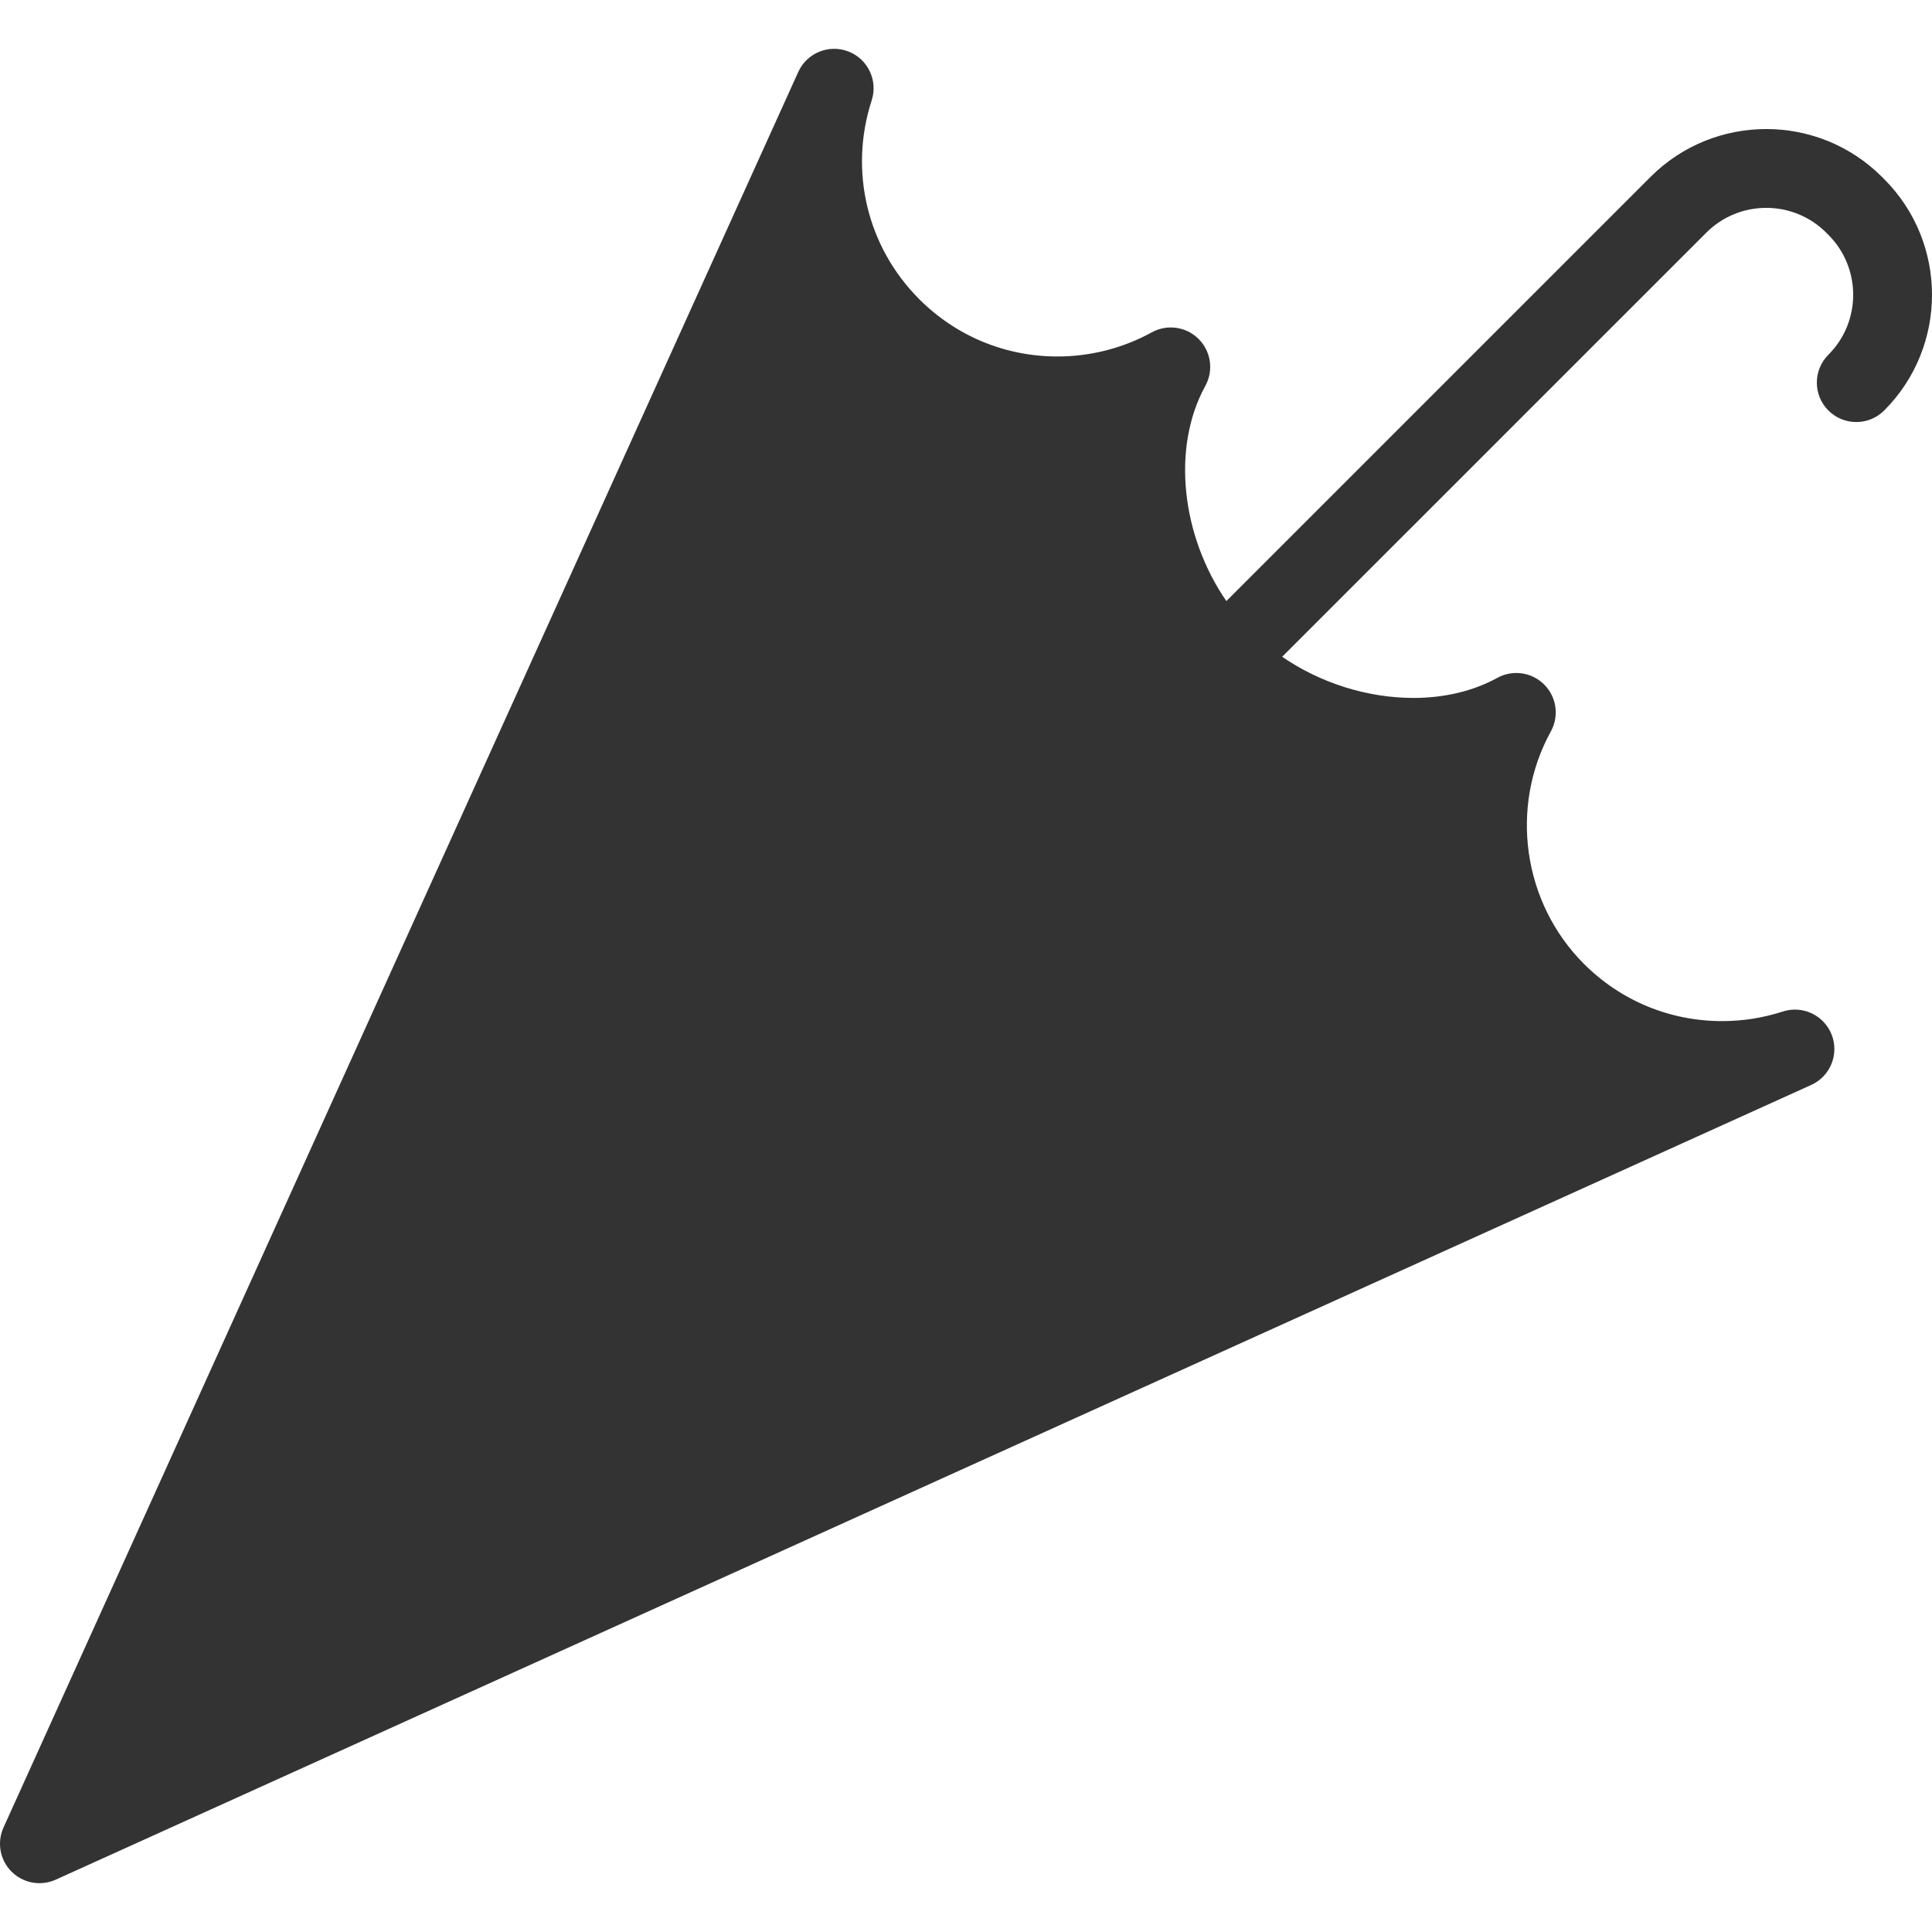
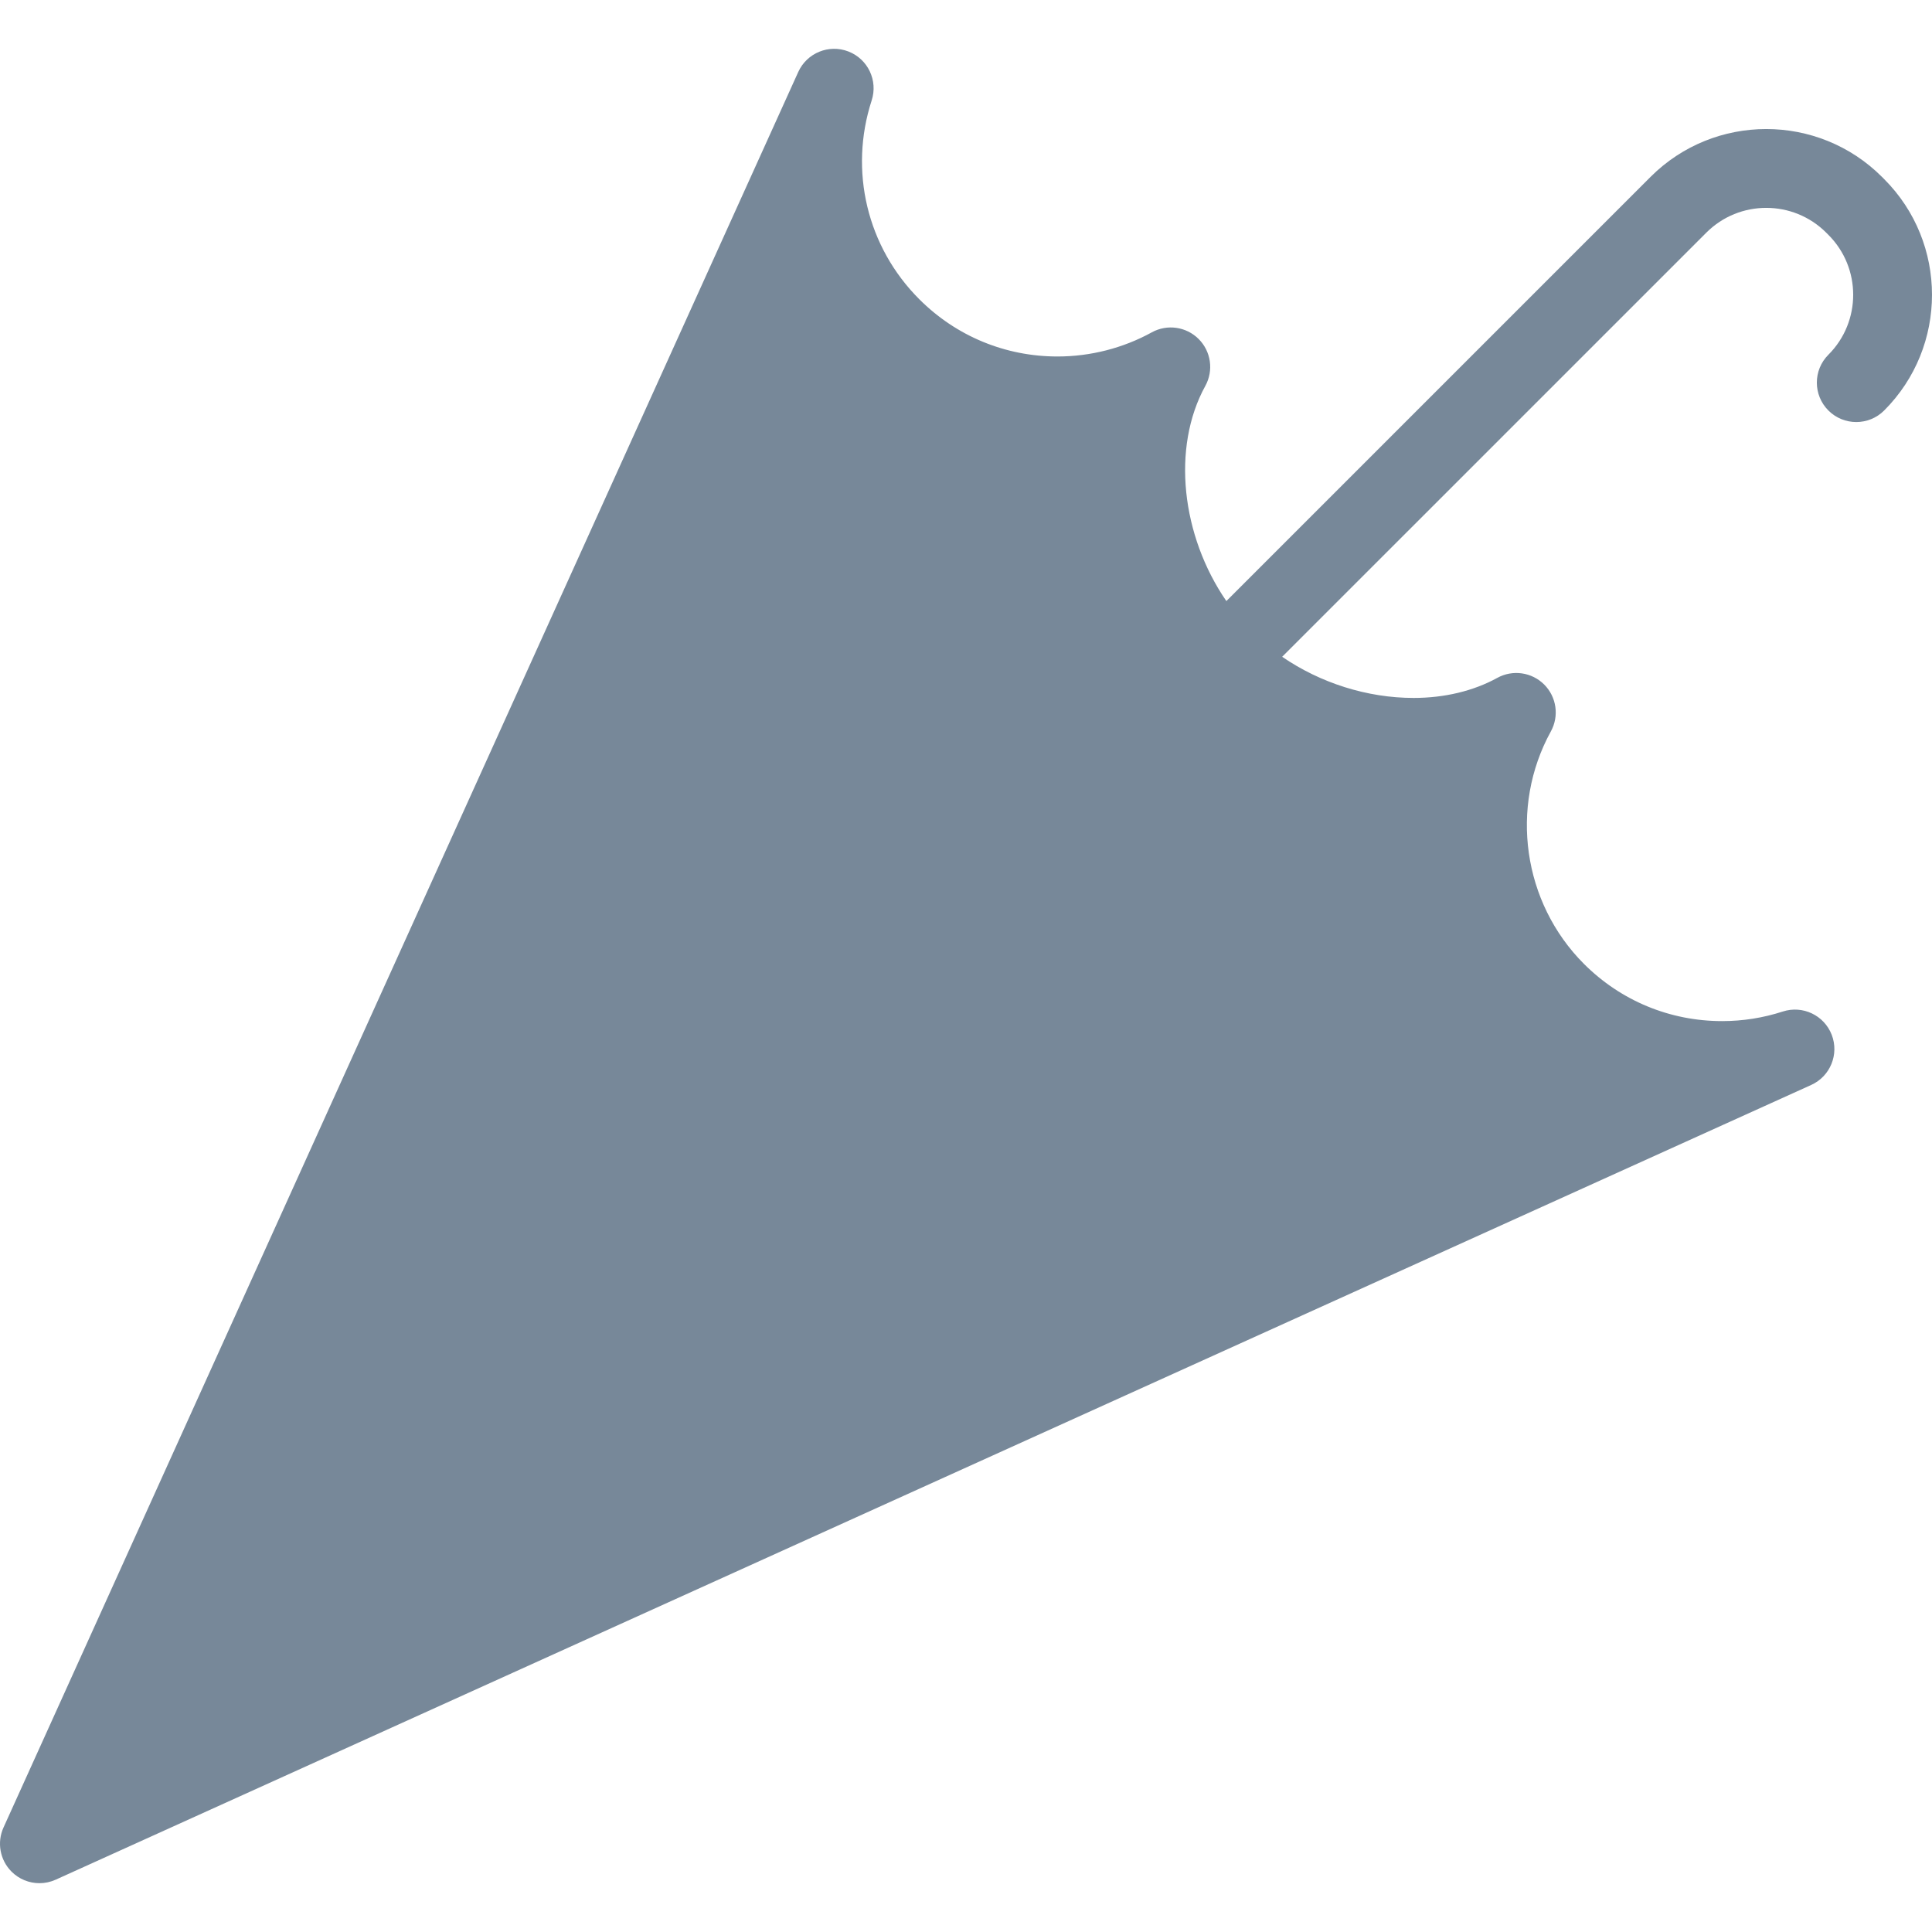
- <svg xmlns="http://www.w3.org/2000/svg" fill="#333333" height="800px" width="800px" version="1.1" id="Layer_1" viewBox="0 0 512.001 512.001" xml:space="preserve">
-   <path style="fill: #333333;" d="M412.374,262.829c-20.052-20.052-23.553-50.372-10.536-74.03l0,0  c-23.659,13.017-57.478,6.014-77.532-14.04c-20.052-20.051-27.055-53.873-14.038-77.53l0,0  c-23.659,13.017-53.977,9.514-74.03-10.538c-17.128-17.127-22.177-41.744-15.177-63.306L10.451,488.617l465.231-210.611  C454.12,285.005,429.503,279.957,412.374,262.829z" />
+ <svg xmlns="http://www.w3.org/2000/svg" fill="#778899" height="800px" width="800px" version="1.1" id="Layer_1" viewBox="0 0 512.001 512.001" xml:space="preserve">
+   <path style="fill: #778899;" d="M412.374,262.829c-20.052-20.052-23.553-50.372-10.536-74.03l0,0  c-23.659,13.017-57.478,6.014-77.532-14.04c-20.052-20.051-27.055-53.873-14.038-77.53l0,0  c-23.659,13.017-53.977,9.514-74.03-10.538c-17.128-17.127-22.177-41.744-15.177-63.306L10.451,488.617l465.231-210.611  C454.12,285.005,429.503,279.957,412.374,262.829z" />
  <path d="M499.315,47.454l-0.577-0.577c-16.909-16.906-44.417-16.908-61.326,0L324.998,159.29  c-11.905-17.292-14.588-40.639-5.574-57.021c2.241-4.073,1.521-9.139-1.766-12.426c-3.288-3.288-8.354-4.007-12.426-1.766  c-7.605,4.184-16.244,6.396-24.981,6.397c-13.834,0.001-26.84-5.387-36.622-15.169c-13.845-13.843-18.684-34.034-12.627-52.69  c1.713-5.275-0.994-10.969-6.165-12.971c-5.171-2.004-11.006,0.382-13.294,5.435L0.93,484.307  c-1.794,3.963-0.945,8.622,2.131,11.698c2.002,2.002,4.676,3.061,7.392,3.061c1.456,0,2.924-0.305,4.306-0.931L479.99,287.524  c5.052-2.286,7.437-8.121,5.435-13.293c-2.003-5.172-7.695-7.878-12.971-6.165c-5.189,1.684-10.596,2.538-16.071,2.538  c-13.835,0-26.841-5.386-36.62-15.164c-16.205-16.206-19.811-41.538-8.77-61.604c2.241-4.073,1.521-9.138-1.765-12.426  c-3.289-3.288-8.355-4.007-12.428-1.766c-6.32,3.478-13.988,5.315-22.173,5.316c-12.321,0.001-24.741-3.977-34.838-10.905  L452.191,61.656c8.759-8.761,23.011-8.76,31.777,0.006l0.577,0.576c8.76,8.759,8.76,23.012,0,31.77  c-4.081,4.081-4.081,10.697,0.001,14.778c4.079,4.08,10.697,4.08,14.778-0.001C516.228,91.878,516.228,64.368,499.315,47.454z   M385.022,205.122c-4.372,23.19,2.702,47.833,19.964,65.096c7.438,7.437,16.203,13.063,25.763,16.657L31.408,467.659L212.186,68.331  c3.583,9.482,9.187,18.273,16.664,25.751c13.731,13.729,31.985,21.291,51.402,21.29c4.597,0,9.176-0.438,13.668-1.296  c-3.408,23.582,4.911,49.988,22.998,68.074c14.849,14.847,36.424,23.711,57.711,23.71  C378.155,205.859,381.629,205.61,385.022,205.122z" />
</svg>
